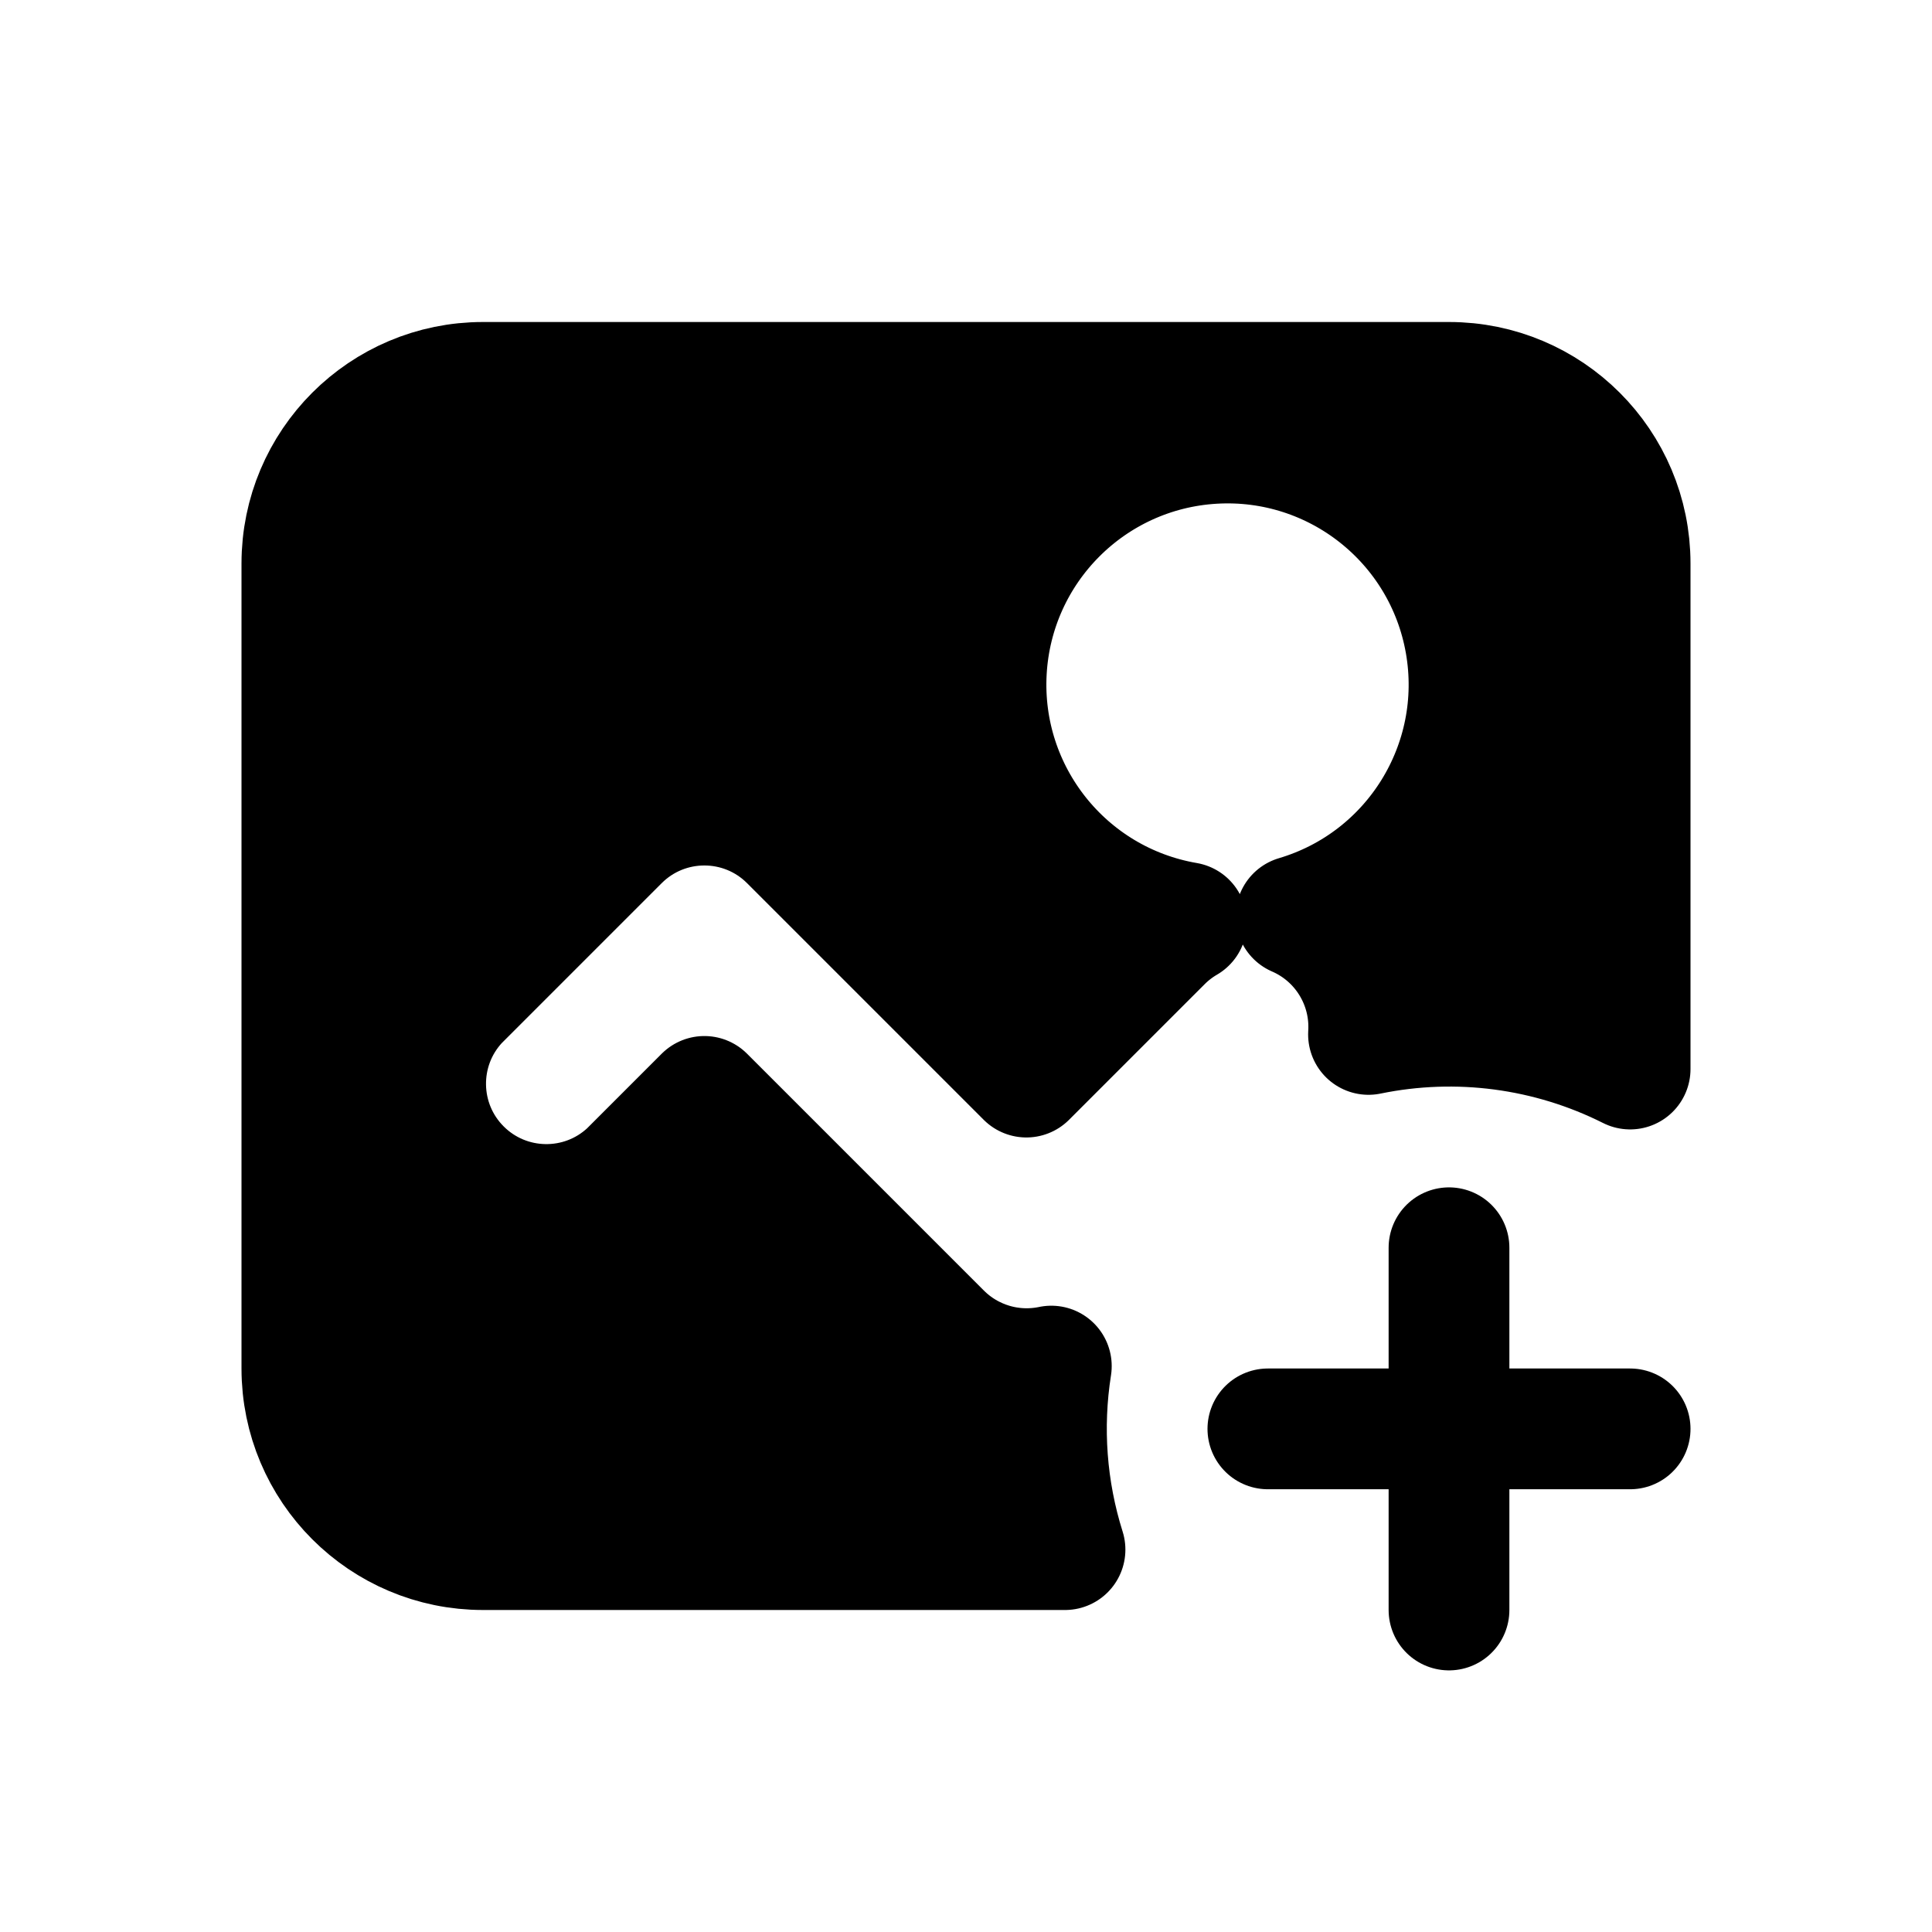
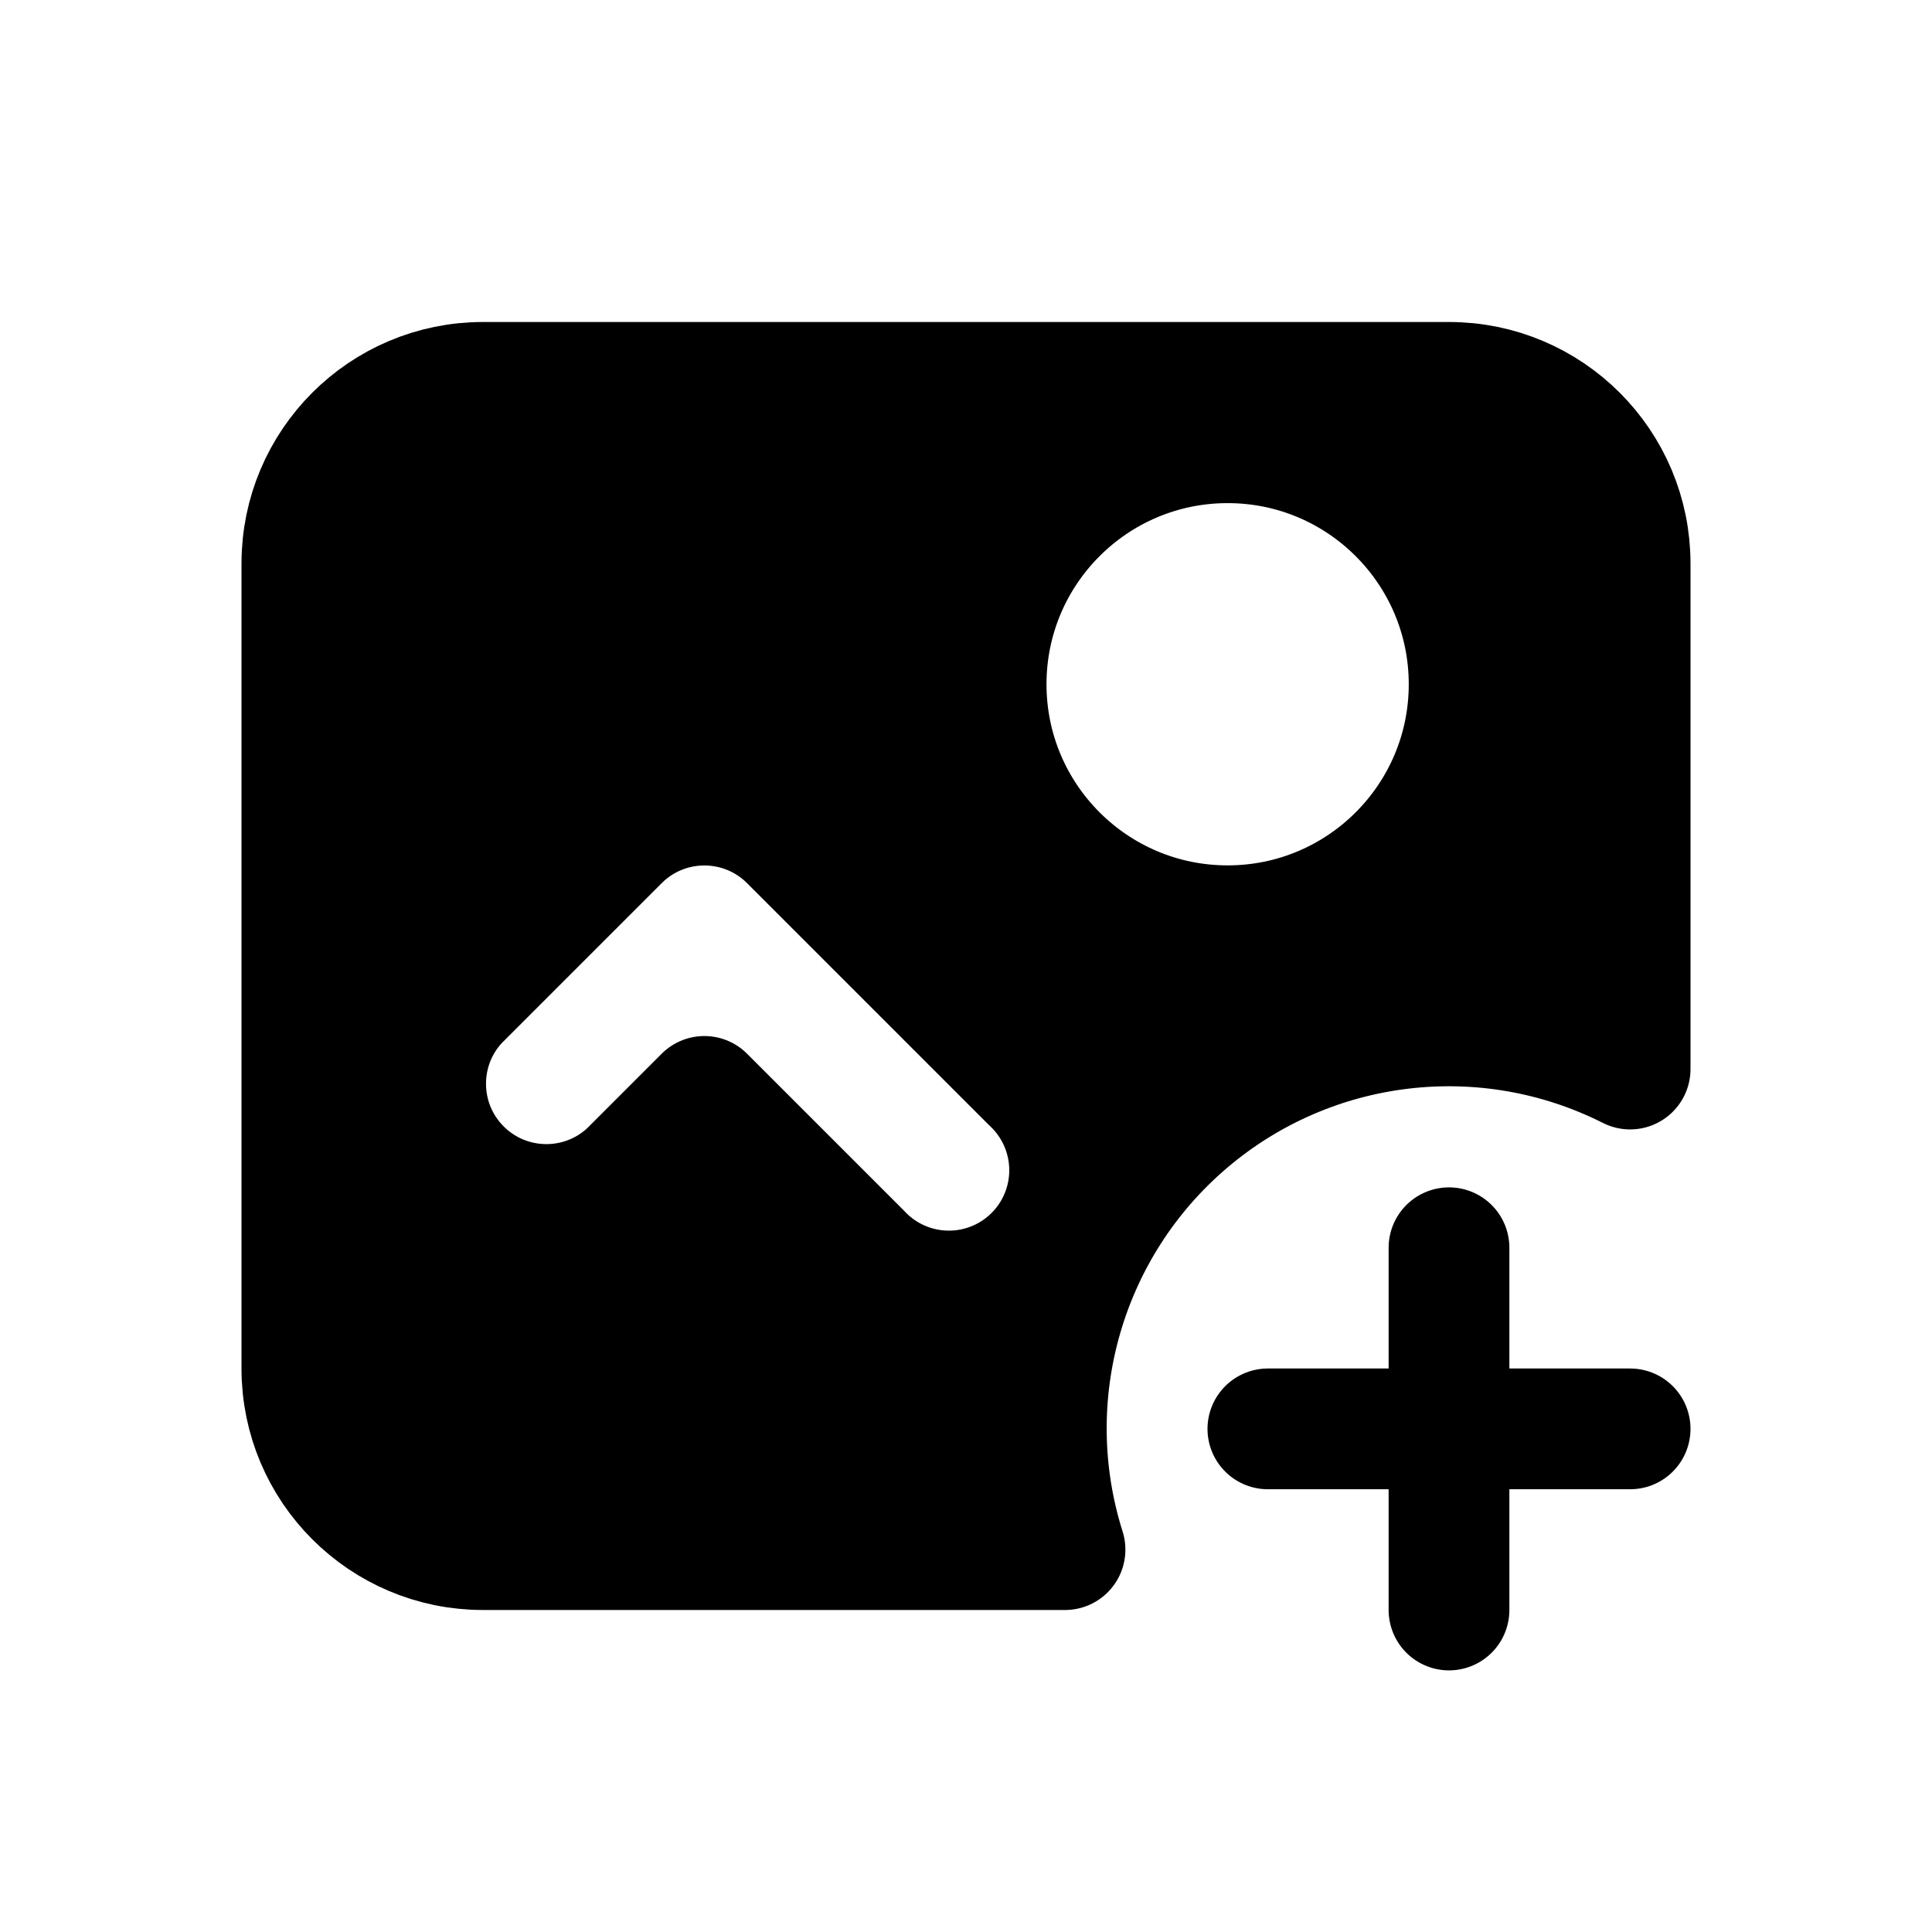
<svg xmlns="http://www.w3.org/2000/svg" viewBox="0 0 24 24" fill="currentColor" stroke="currentColor" stroke-width="1.5" stroke-linecap="round" stroke-linejoin="round" fill-rule="evenodd">
-   <path d="M3.75 7L3.75 17A2.25 2.25 0 0 0 6 19.25L13.23 19.25A5 5 0 0 1 13.06 16.97A1.5 1.5 0 0 1 11.69 16.56L8.75 13.62L7.81 14.56A1.5 1.5 0 0 1 5.69 12.44L7.69 10.44A1.5 1.5 0 0 1 9.81 10.44L12.75 13.38L14.44 11.69A1.5 1.5 0 0 1 14.74 11.46A3 3 0 1 1 16.1 11.38A1.5 1.5 0 0 1 17 12.85A5 5 0 0 1 20.25 13.28L20.25 7A2.25 2.25 0 0 0 18 4.75L6 4.75A2.25 2.25 0 0 0 3.75 7Z" />
+   <path d="M3.75 7L3.75 17A2.25 2.25 0 0 0 6 19.25L13.23 19.25A5 5 0 0 1 20.25 13.28L20.25 7A2.25 2.25 0 0 0 18 4.75L6 4.75A2.25 2.25 0 0 0 3.75 7ZM10.69 15.56A1.5 1.5 0 1 0 12.81 13.44L9.81 10.44A1.5 1.5 0 0 0 7.69 10.44L5.69 12.44A1.5 1.5 0 0 0 7.81 14.56L8.75 13.62ZM18.25 8.5A3 3 0 1 1 12.25 8.5A3 3 0 1 1 18.25 8.5Z" />
  <path fill="none" d="M18 15.5v4.5M15.75 17.75h4.5" />
</svg>
